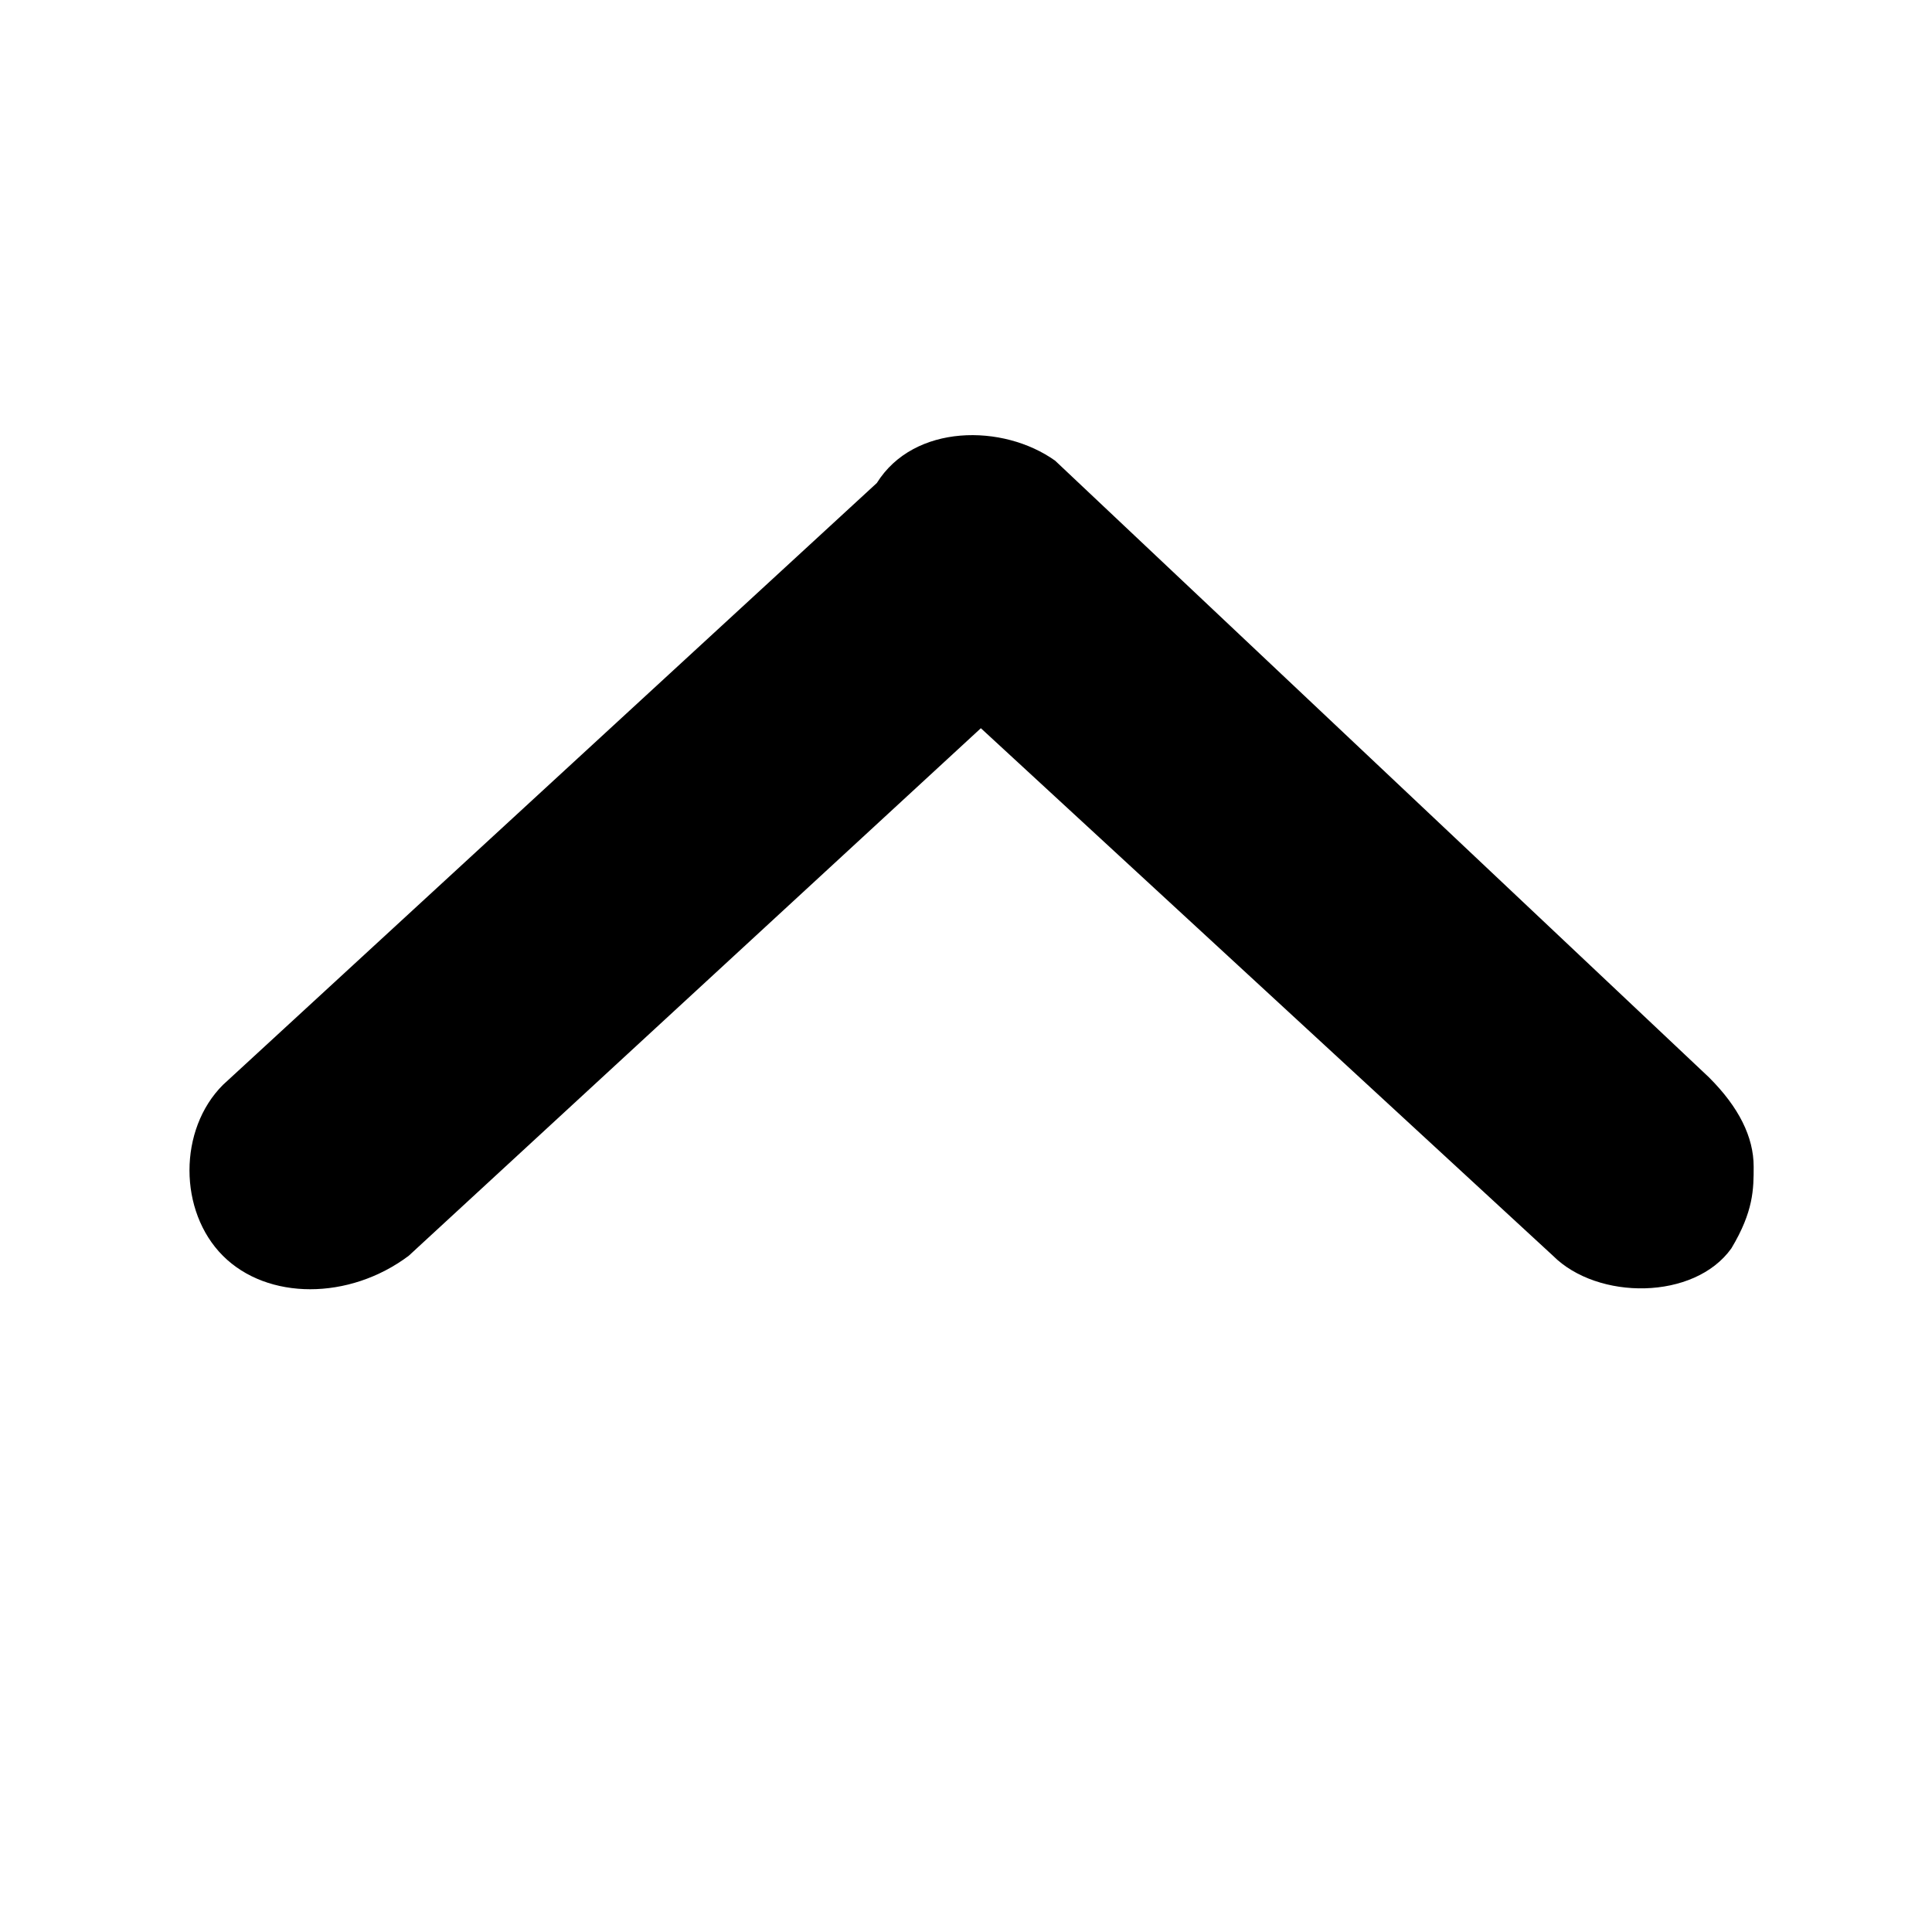
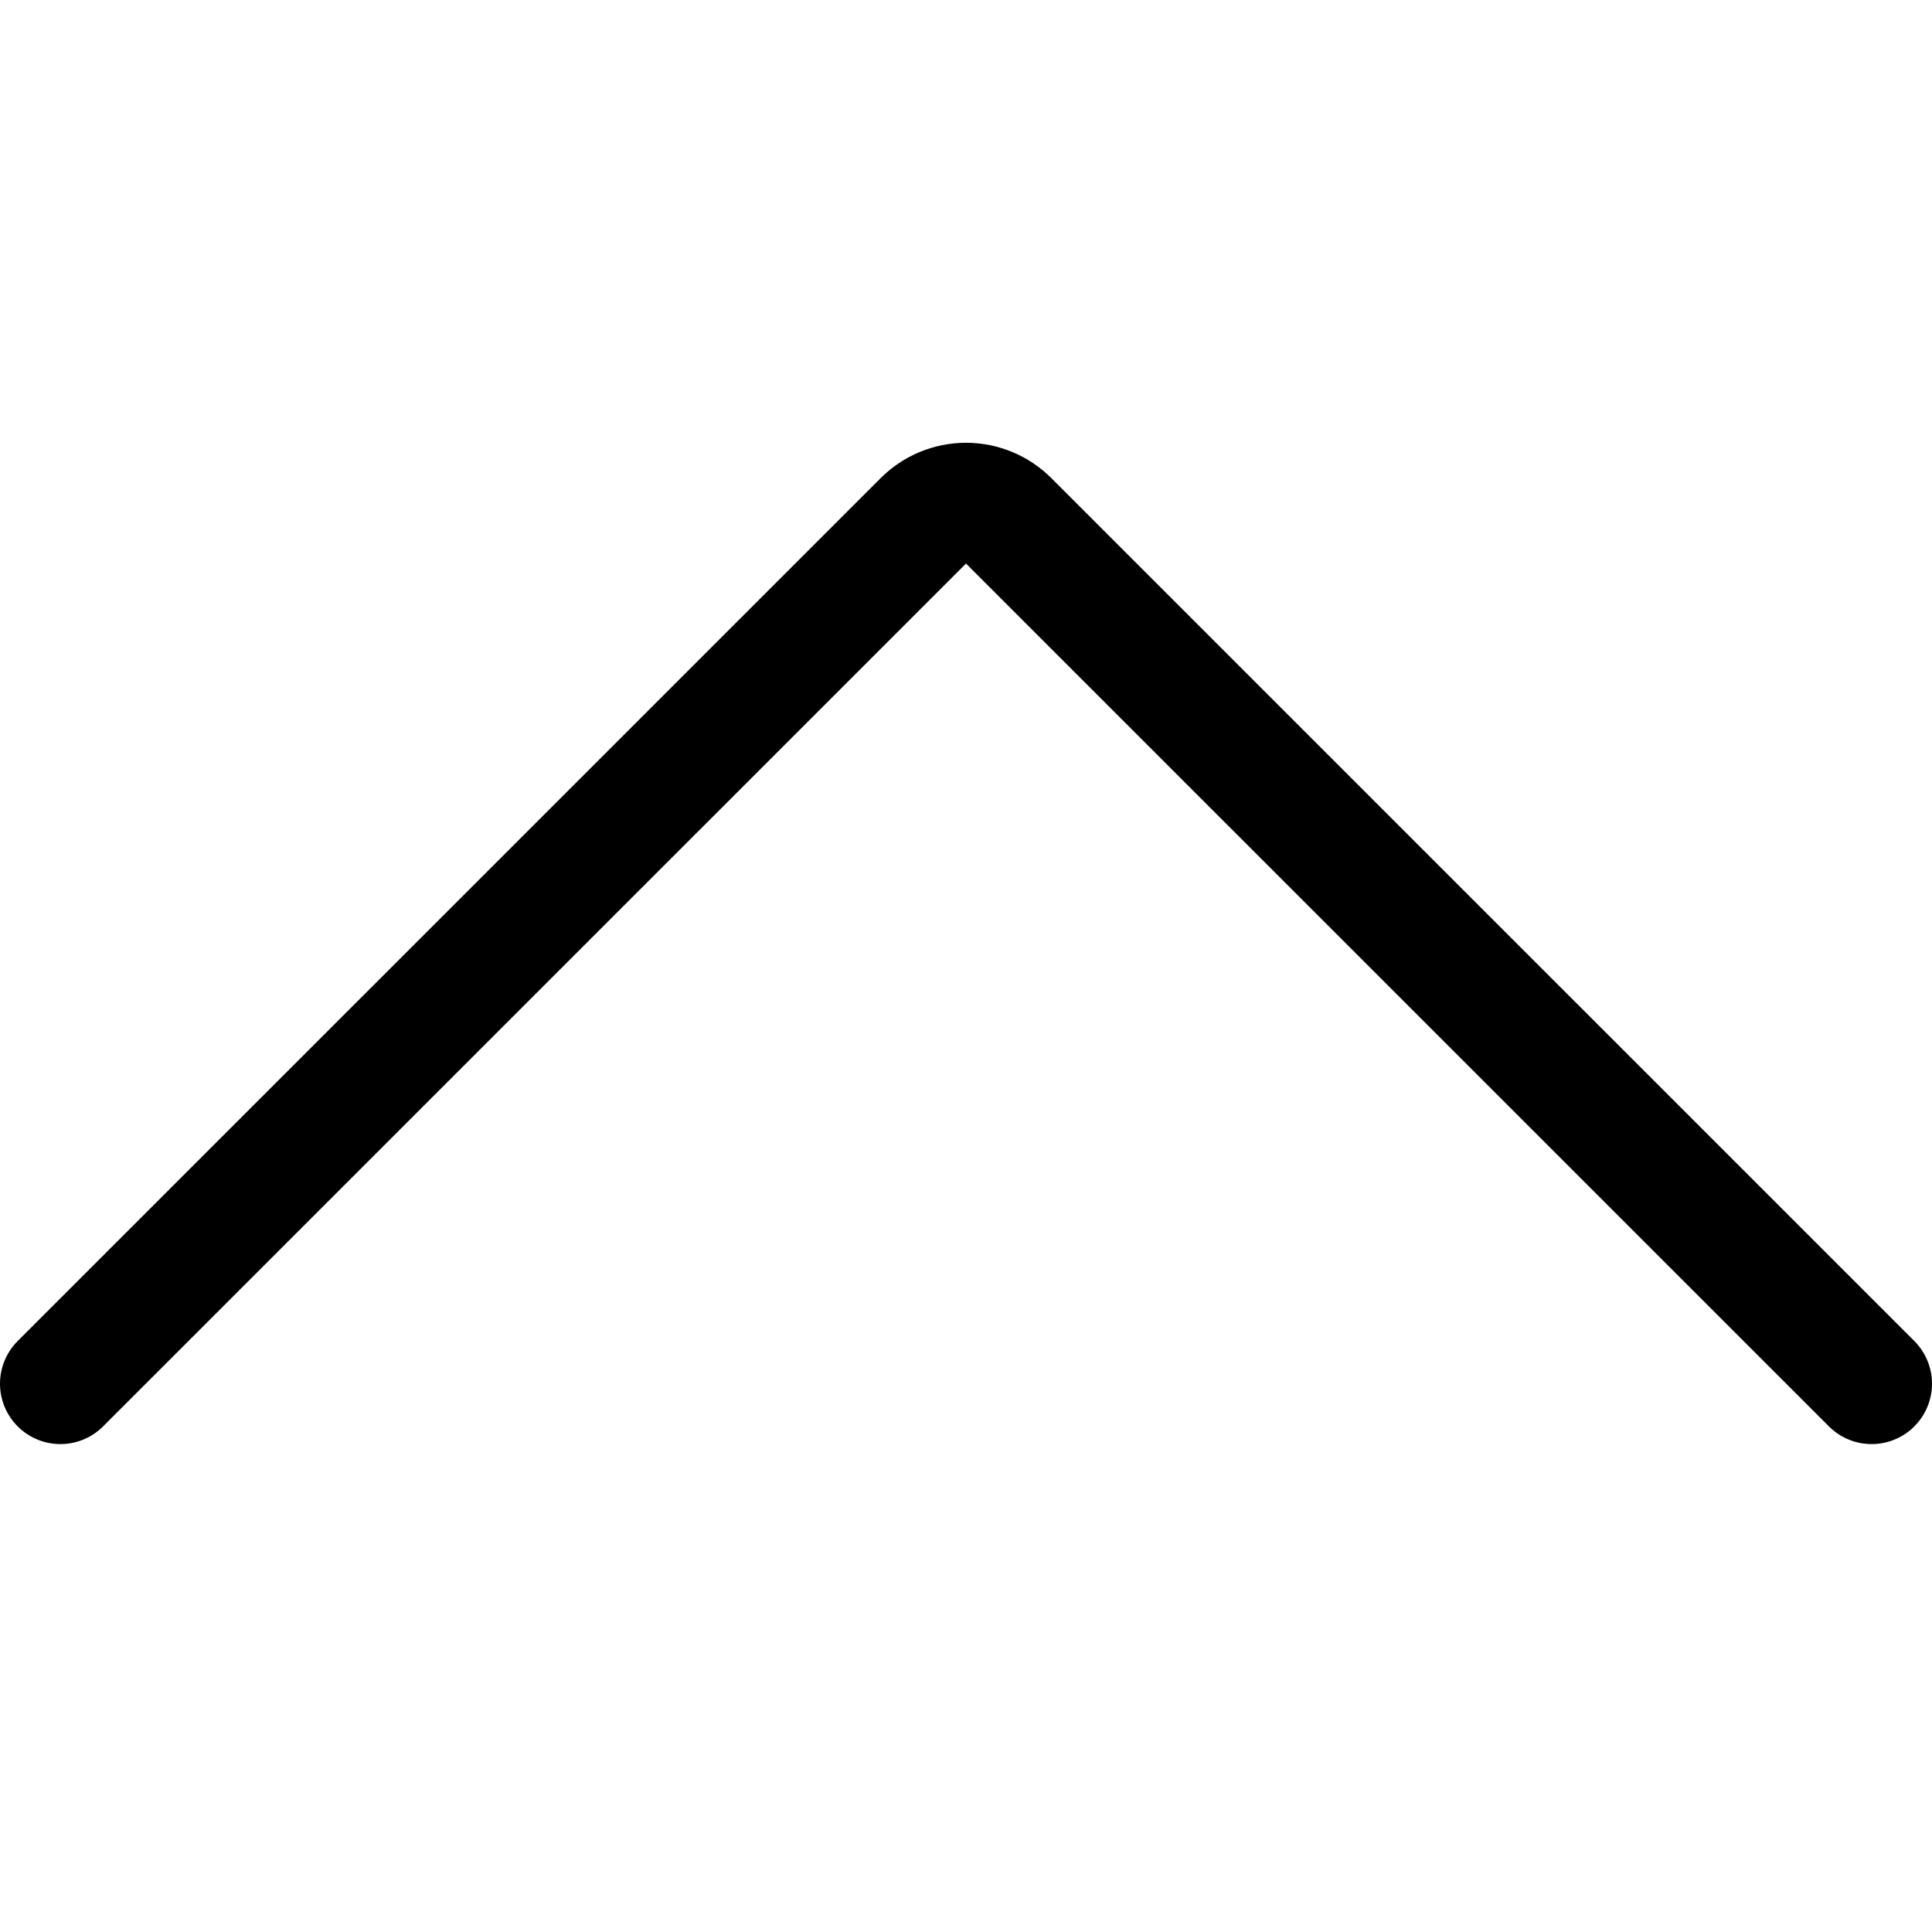
- <svg xmlns="http://www.w3.org/2000/svg" viewBox="0 0 26 26">
-   <path fill="currentColor" d="M11.8 6.5L3 14.6c-.6.6-.6 1.7 0 2.3.6.6 1.7.6 2.5 0l7.7-7.1 7.7 7.1c.6.6 1.9.6 2.4-.1.3-.5.3-.8.3-1.1 0-.4-.2-.8-.6-1.2l-8.8-8.3c-.7-.5-1.9-.5-2.4.3z" />
+ <svg xmlns="http://www.w3.org/2000/svg" id="Regular" viewBox="0 0 24 24">
+   <path d="M.75 17.189L11.47 6.47a.749.749 0 011.06 0l10.72 10.719" fill="none" stroke="currentColor" stroke-linecap="round" stroke-linejoin="round" stroke-width="1.5" fill-rule="evenodd" />
</svg>
